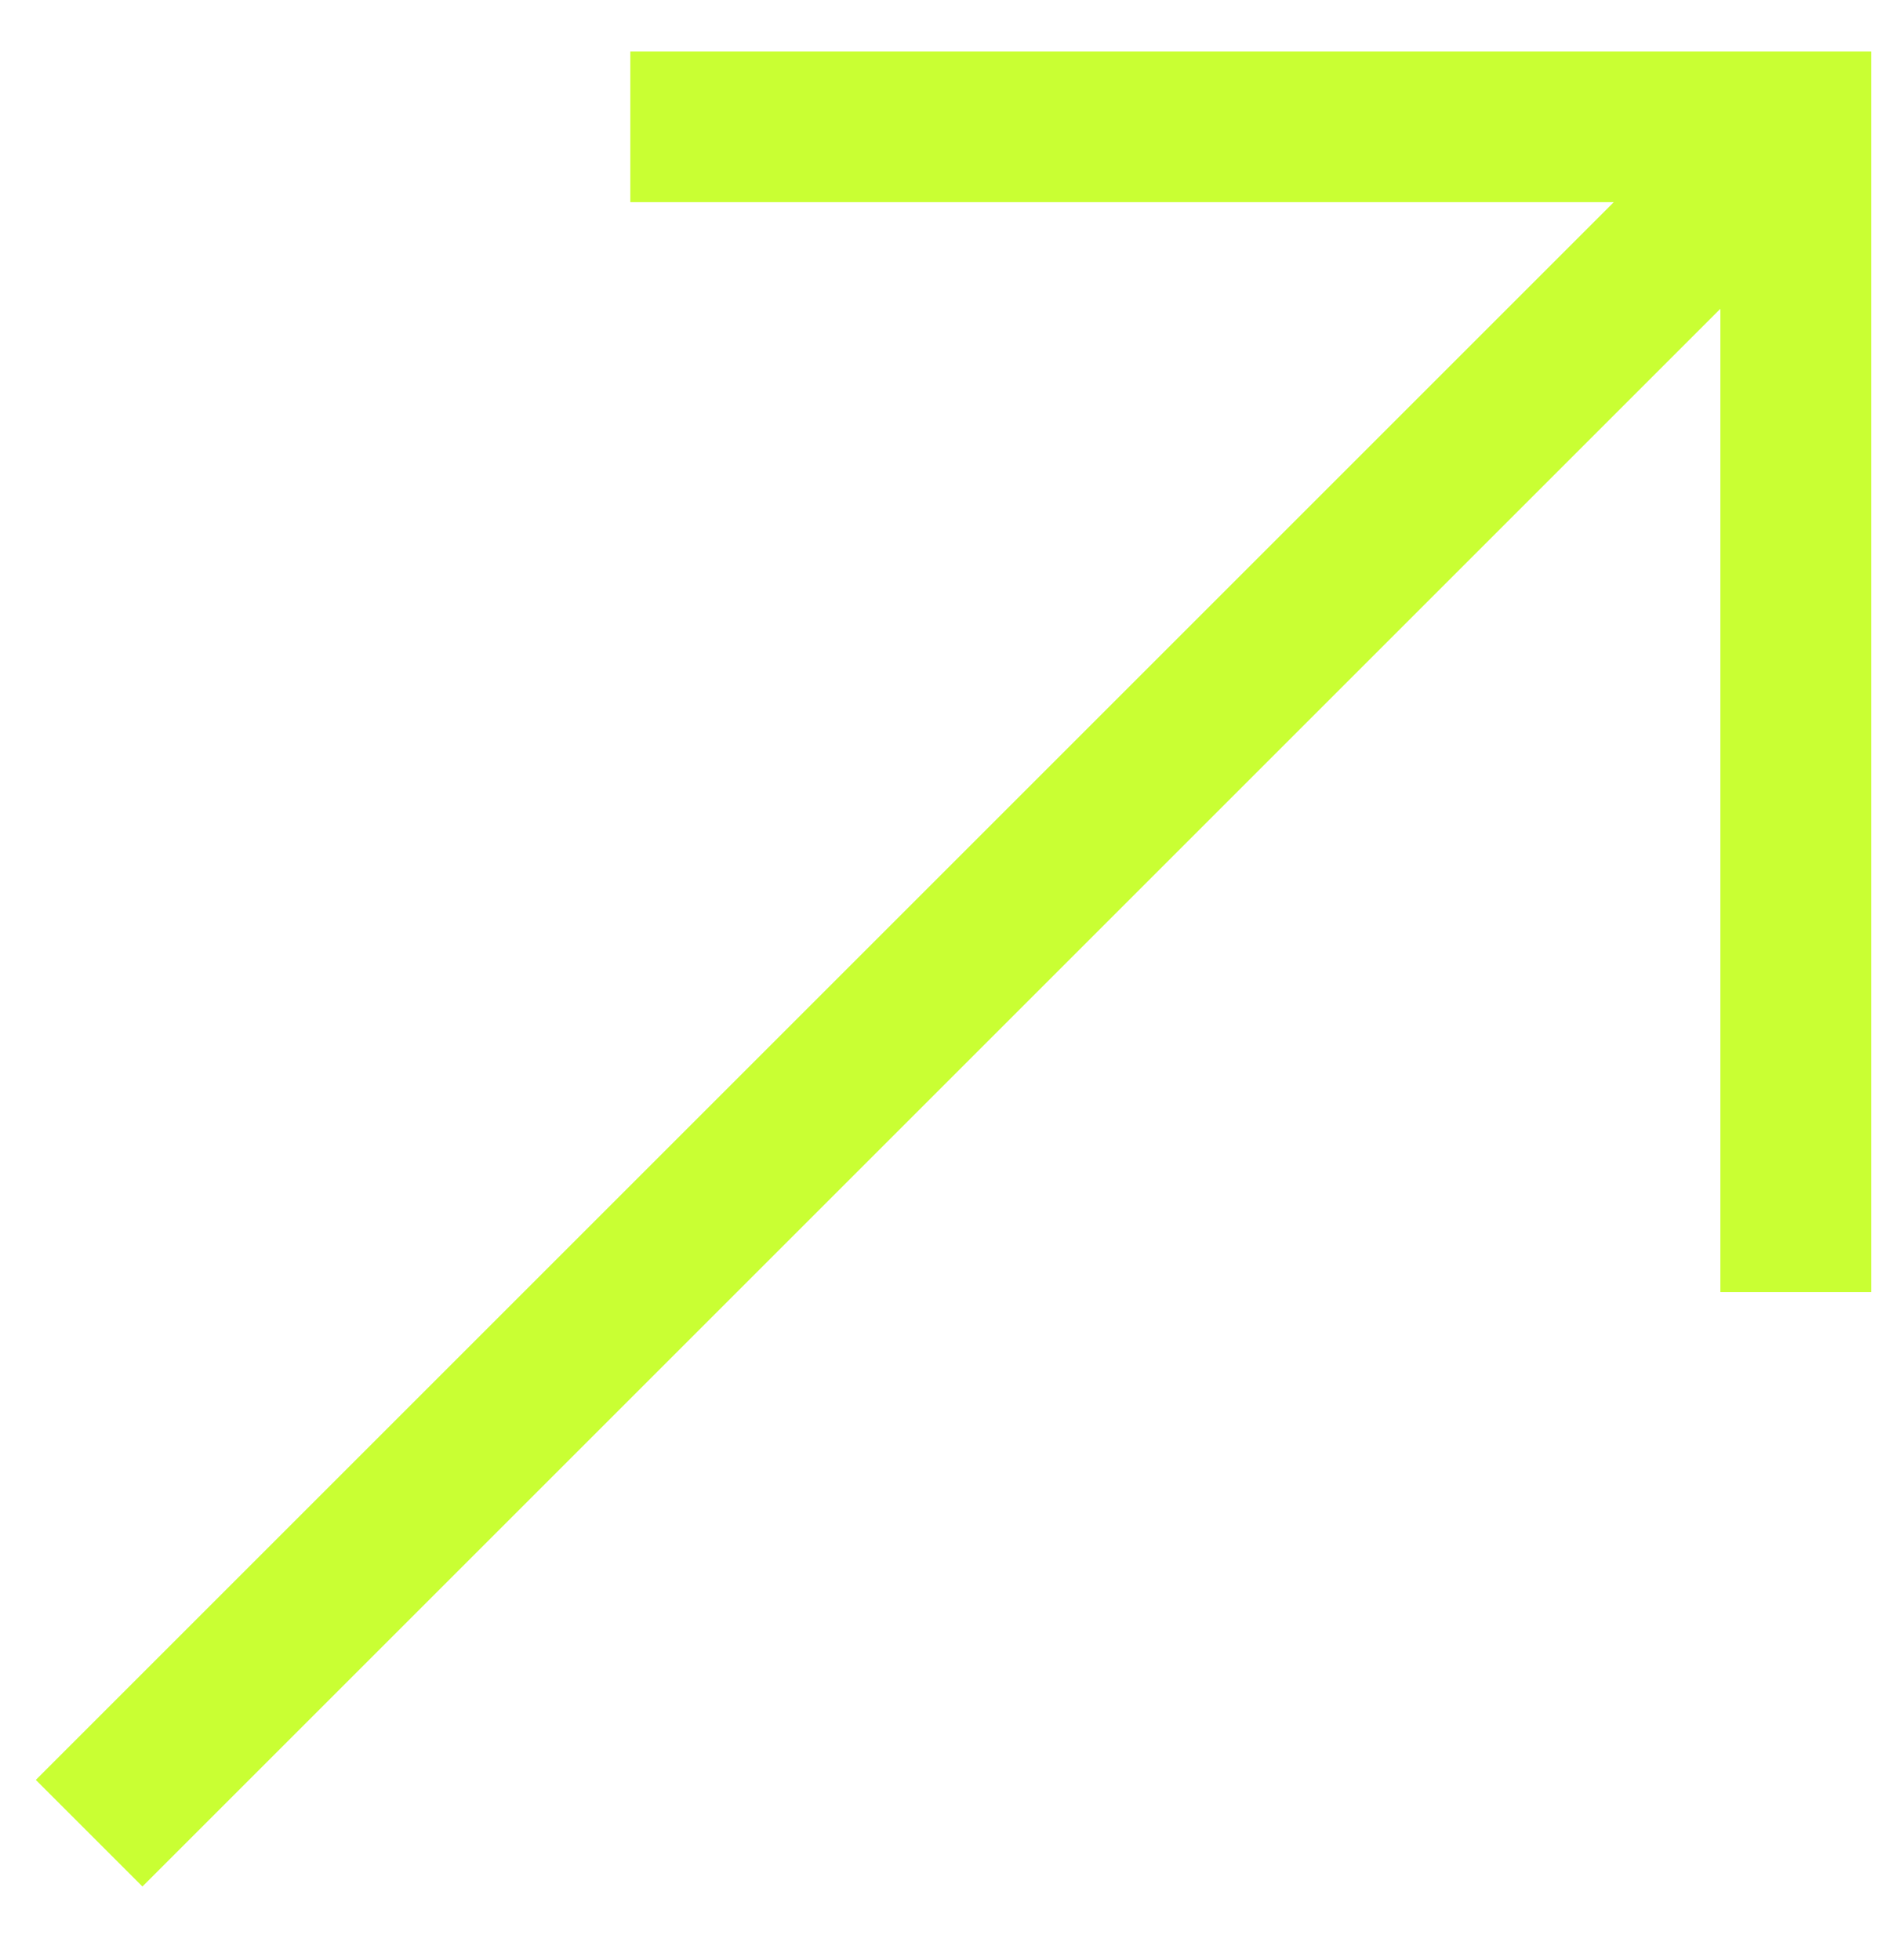
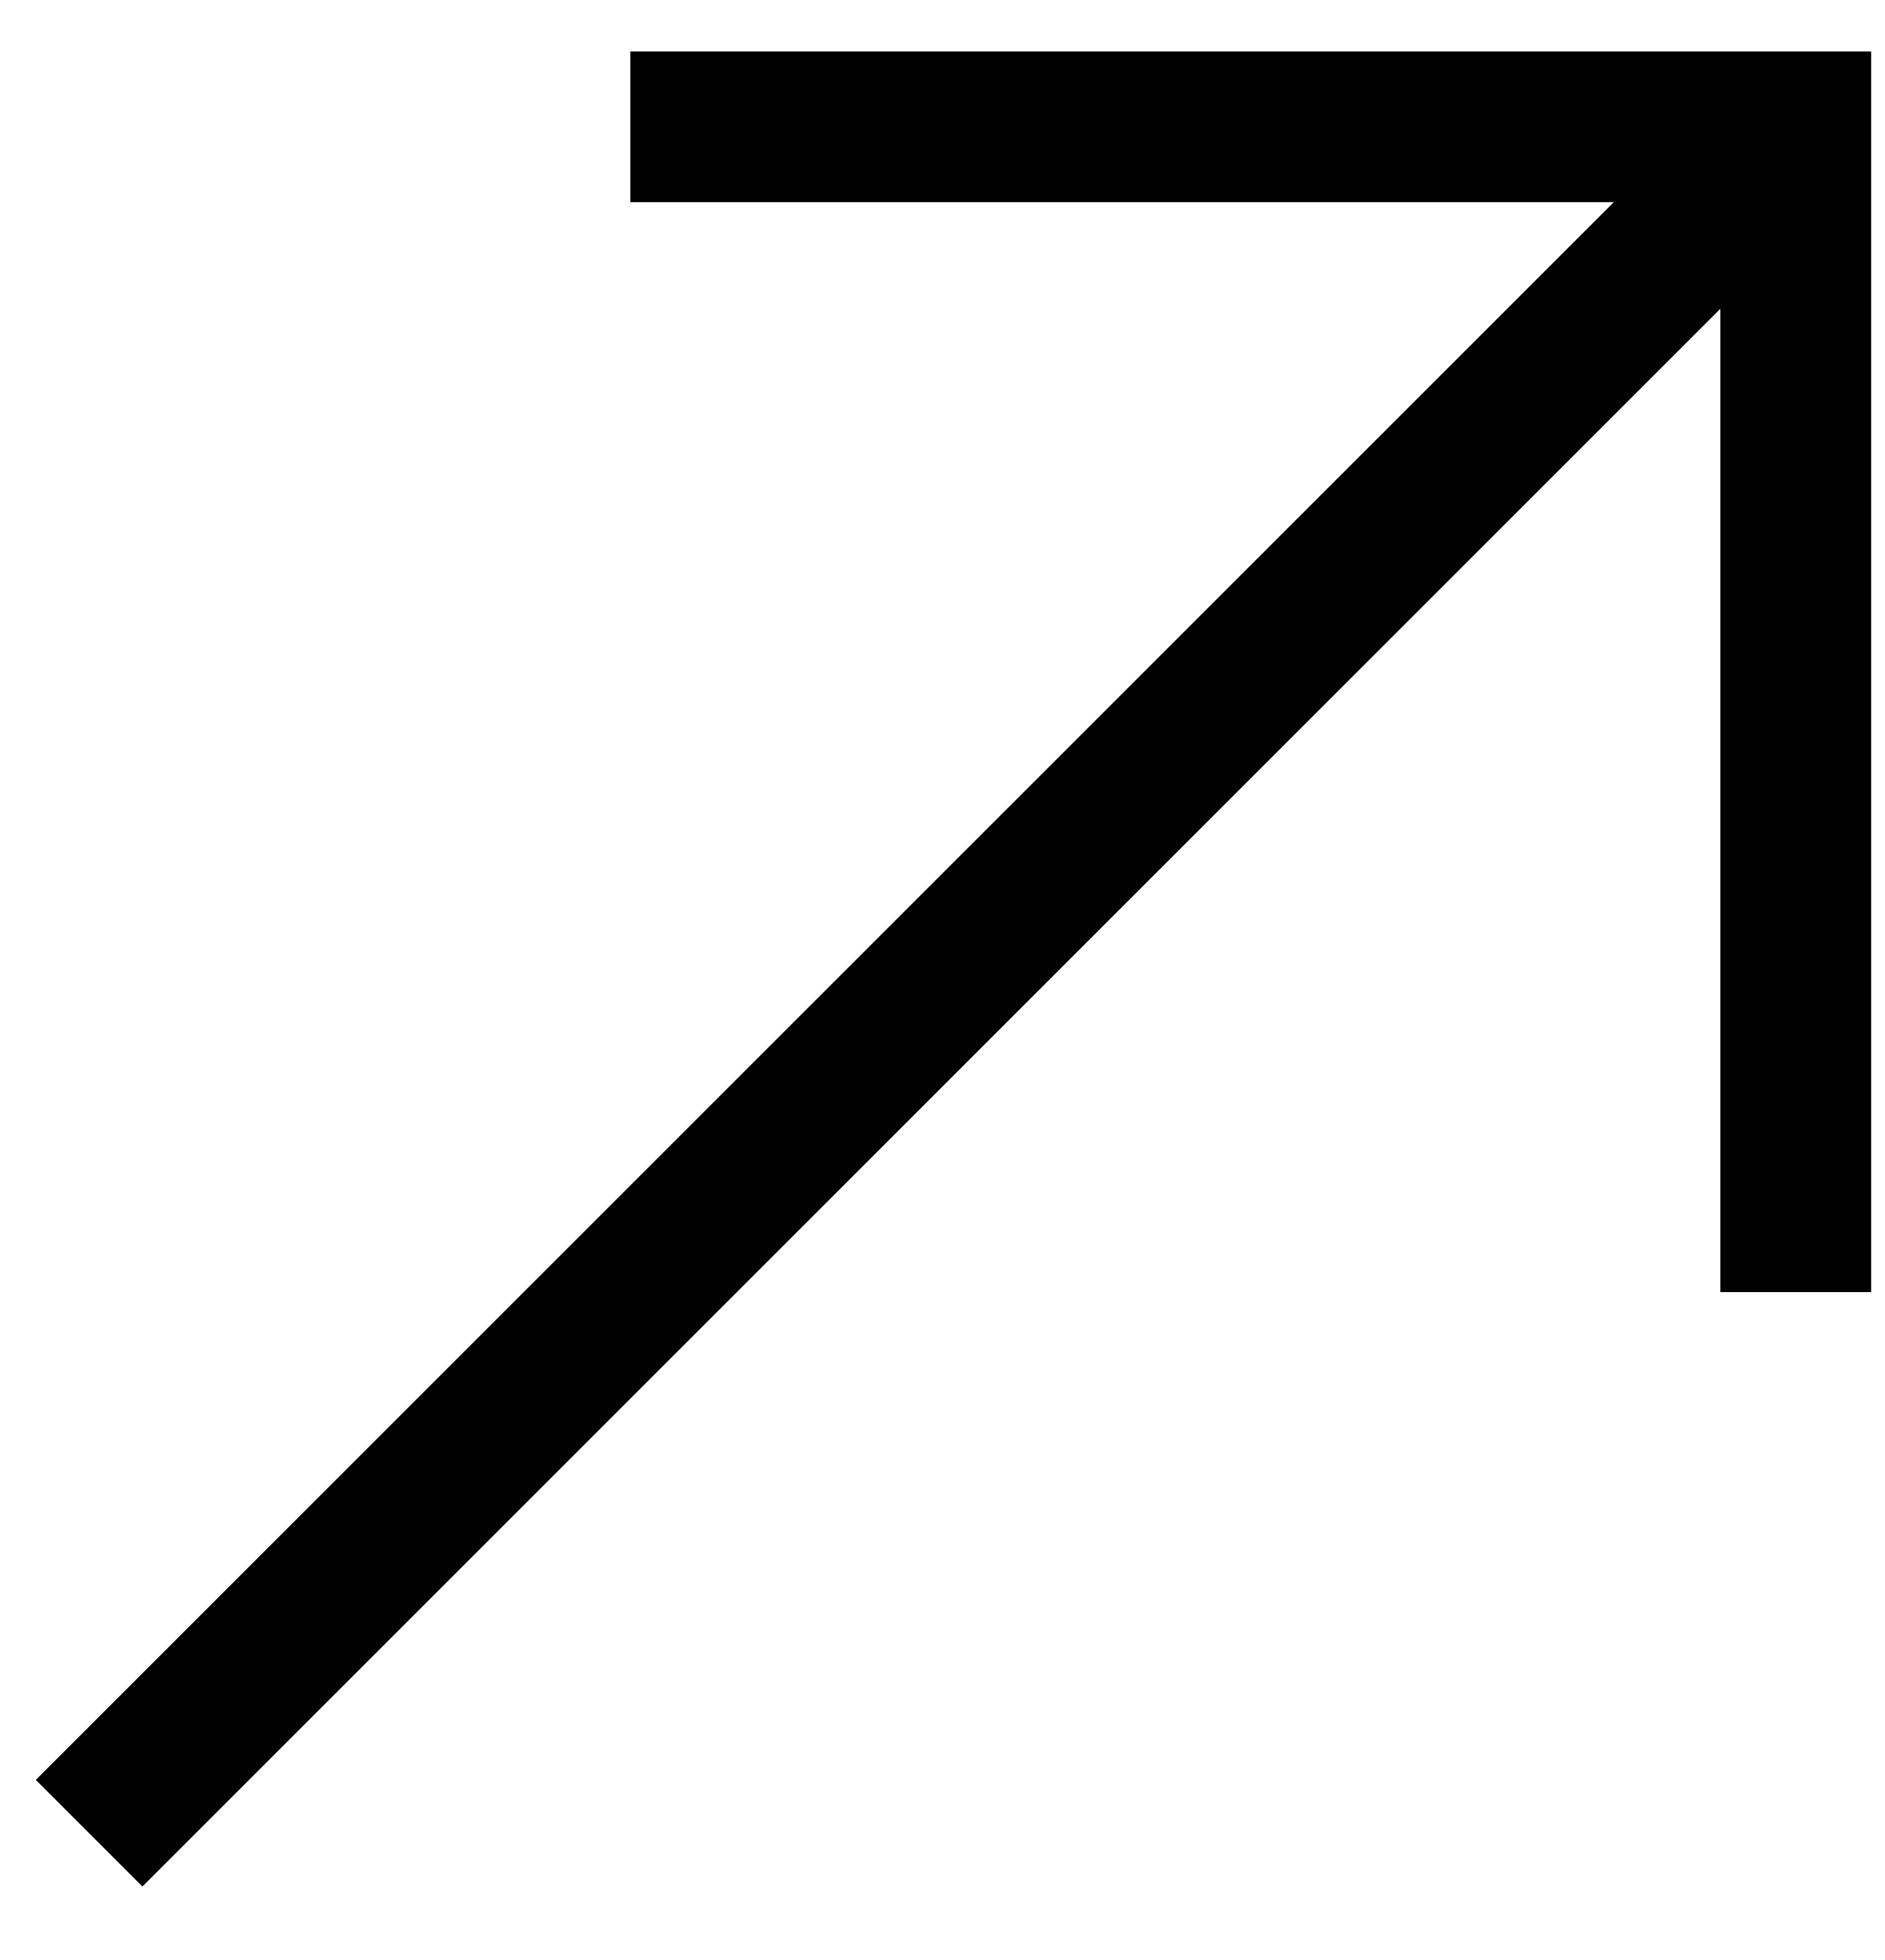
- <svg xmlns="http://www.w3.org/2000/svg" width="25" height="26" viewBox="0 0 25 26" fill="none">
-   <path d="M1.182 24.318L23.818 1.682M23.818 0.682L23.818 17.14M23.818 1.682L8.36 1.682" stroke="#C9FF33" stroke-width="2" />
+ <svg xmlns="http://www.w3.org/2000/svg" width="25" height="26" viewBox="0 0 25 26" fill="currentColor">
+   <path d="M1.182 24.318L23.818 1.682M23.818 0.682L23.818 17.14M23.818 1.682L8.36 1.682" stroke="currentColor" stroke-width="2" />
</svg>
